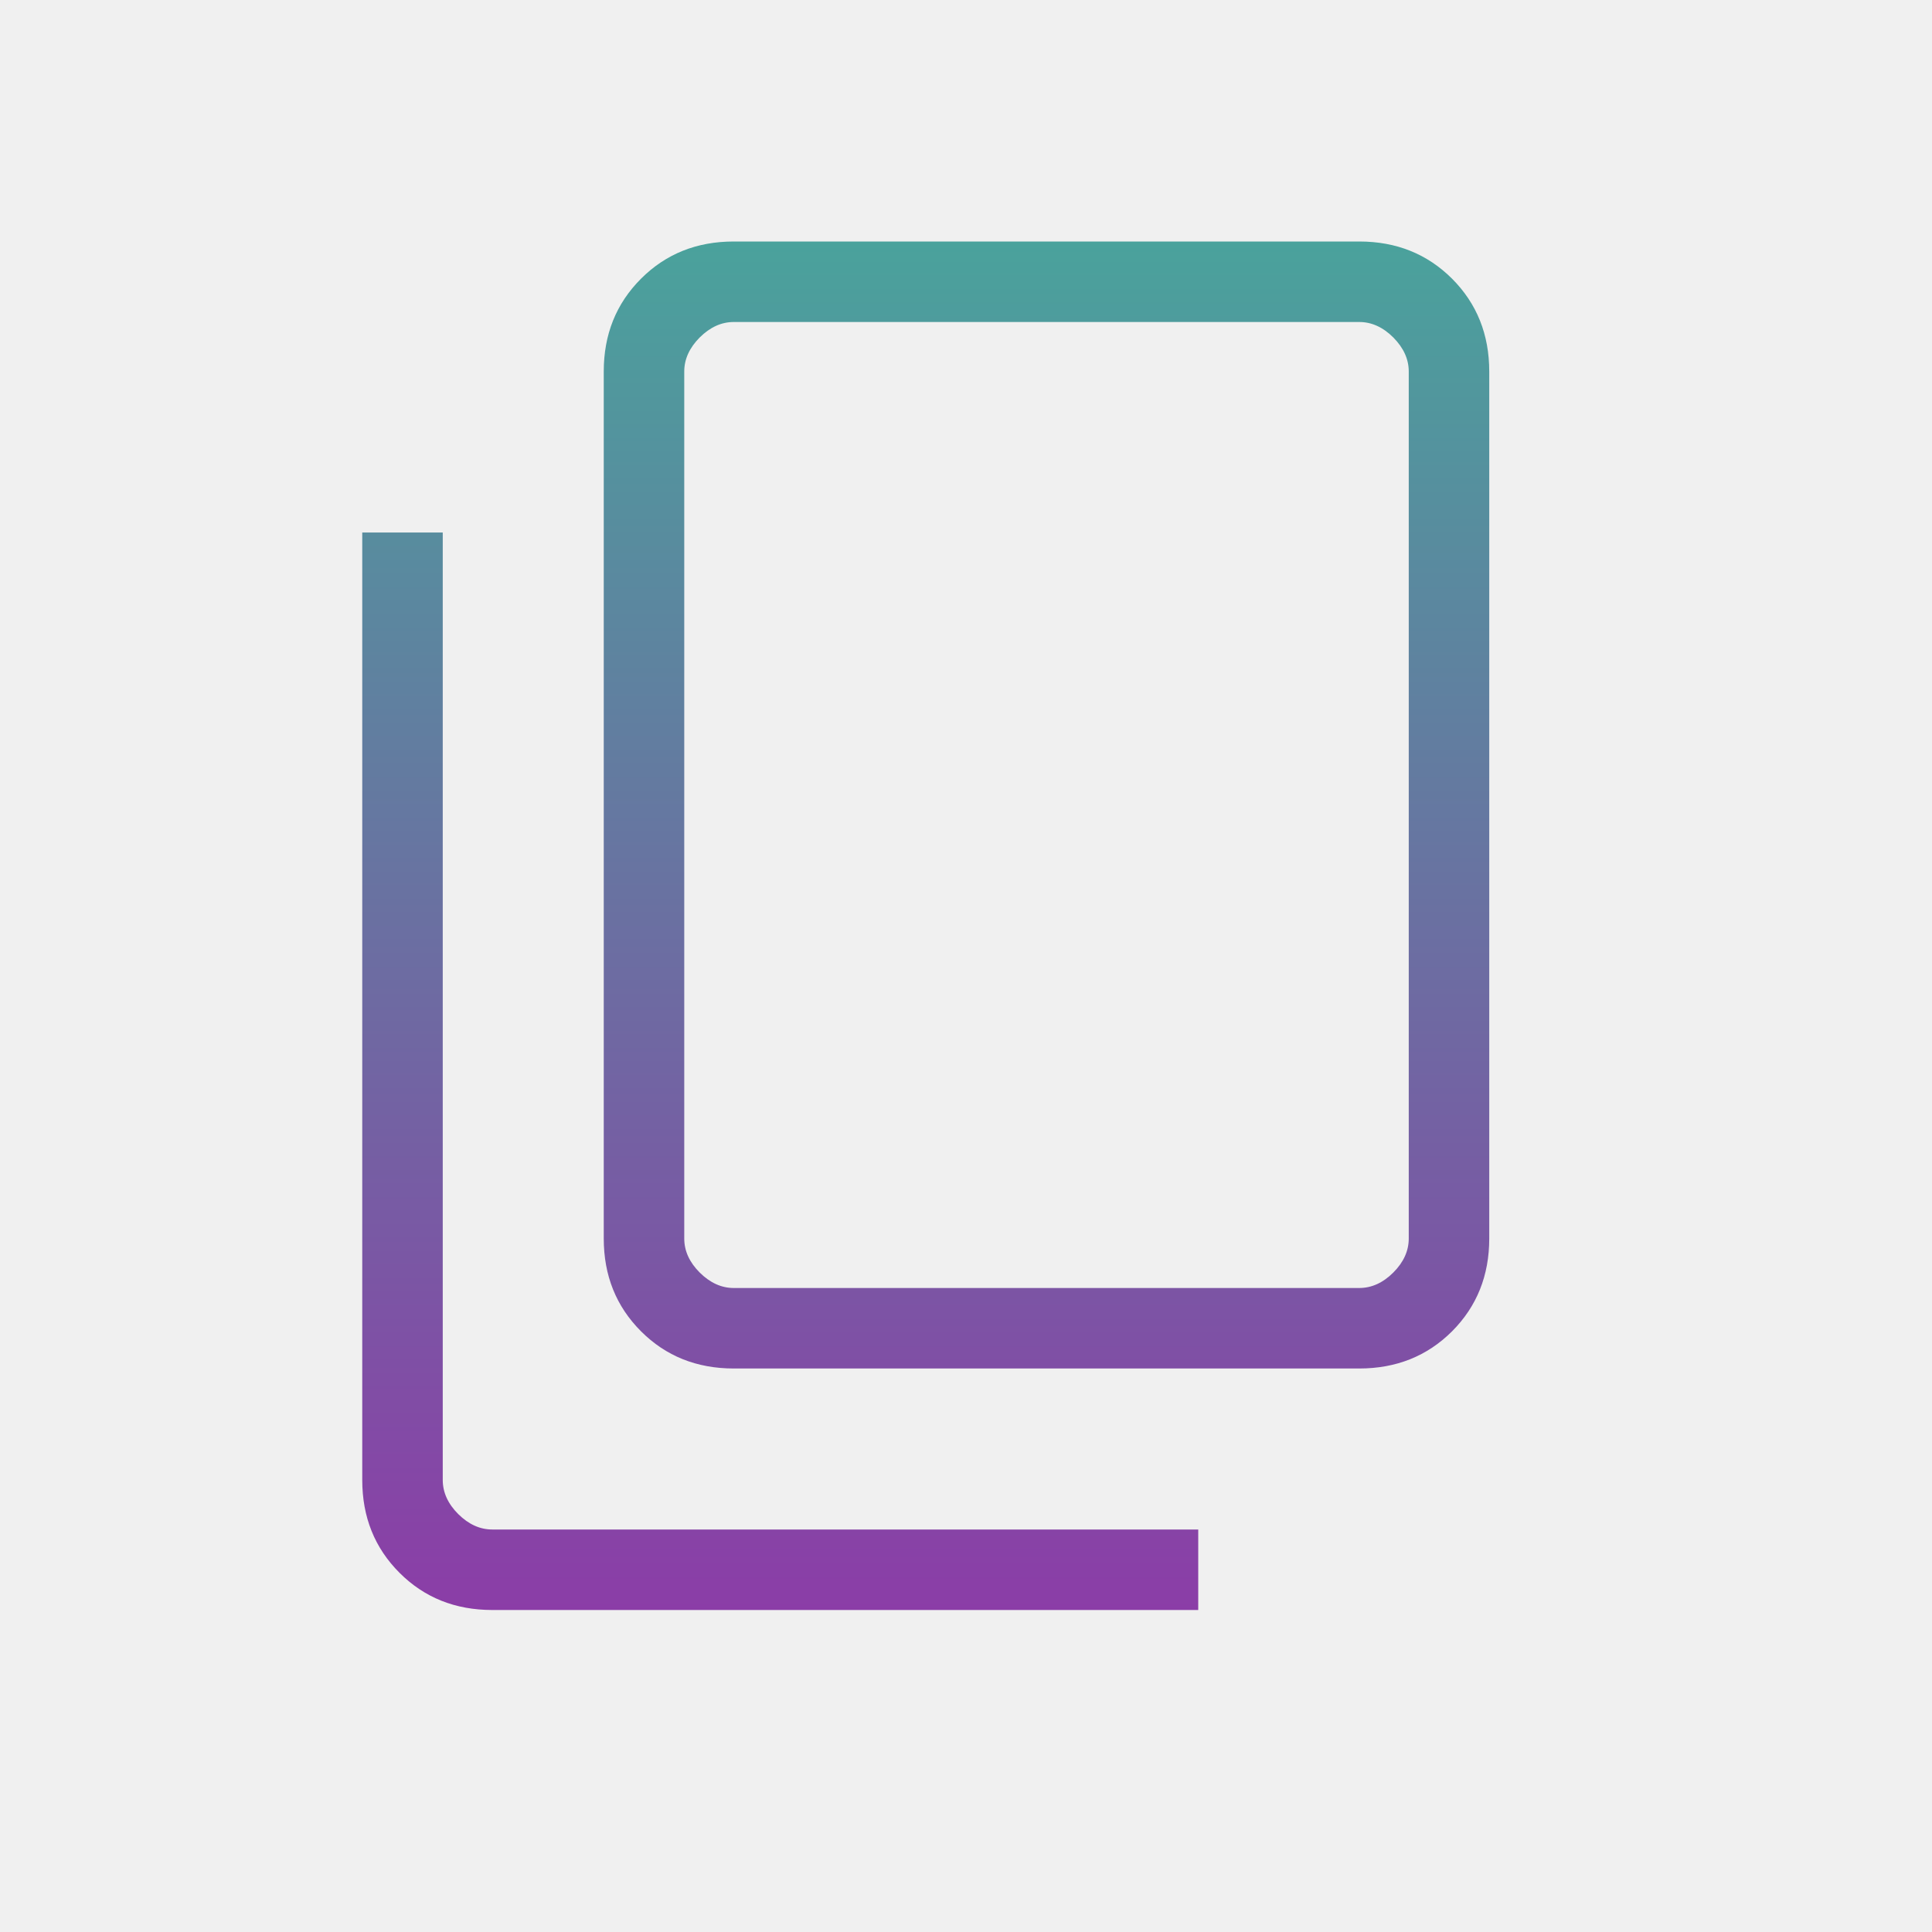
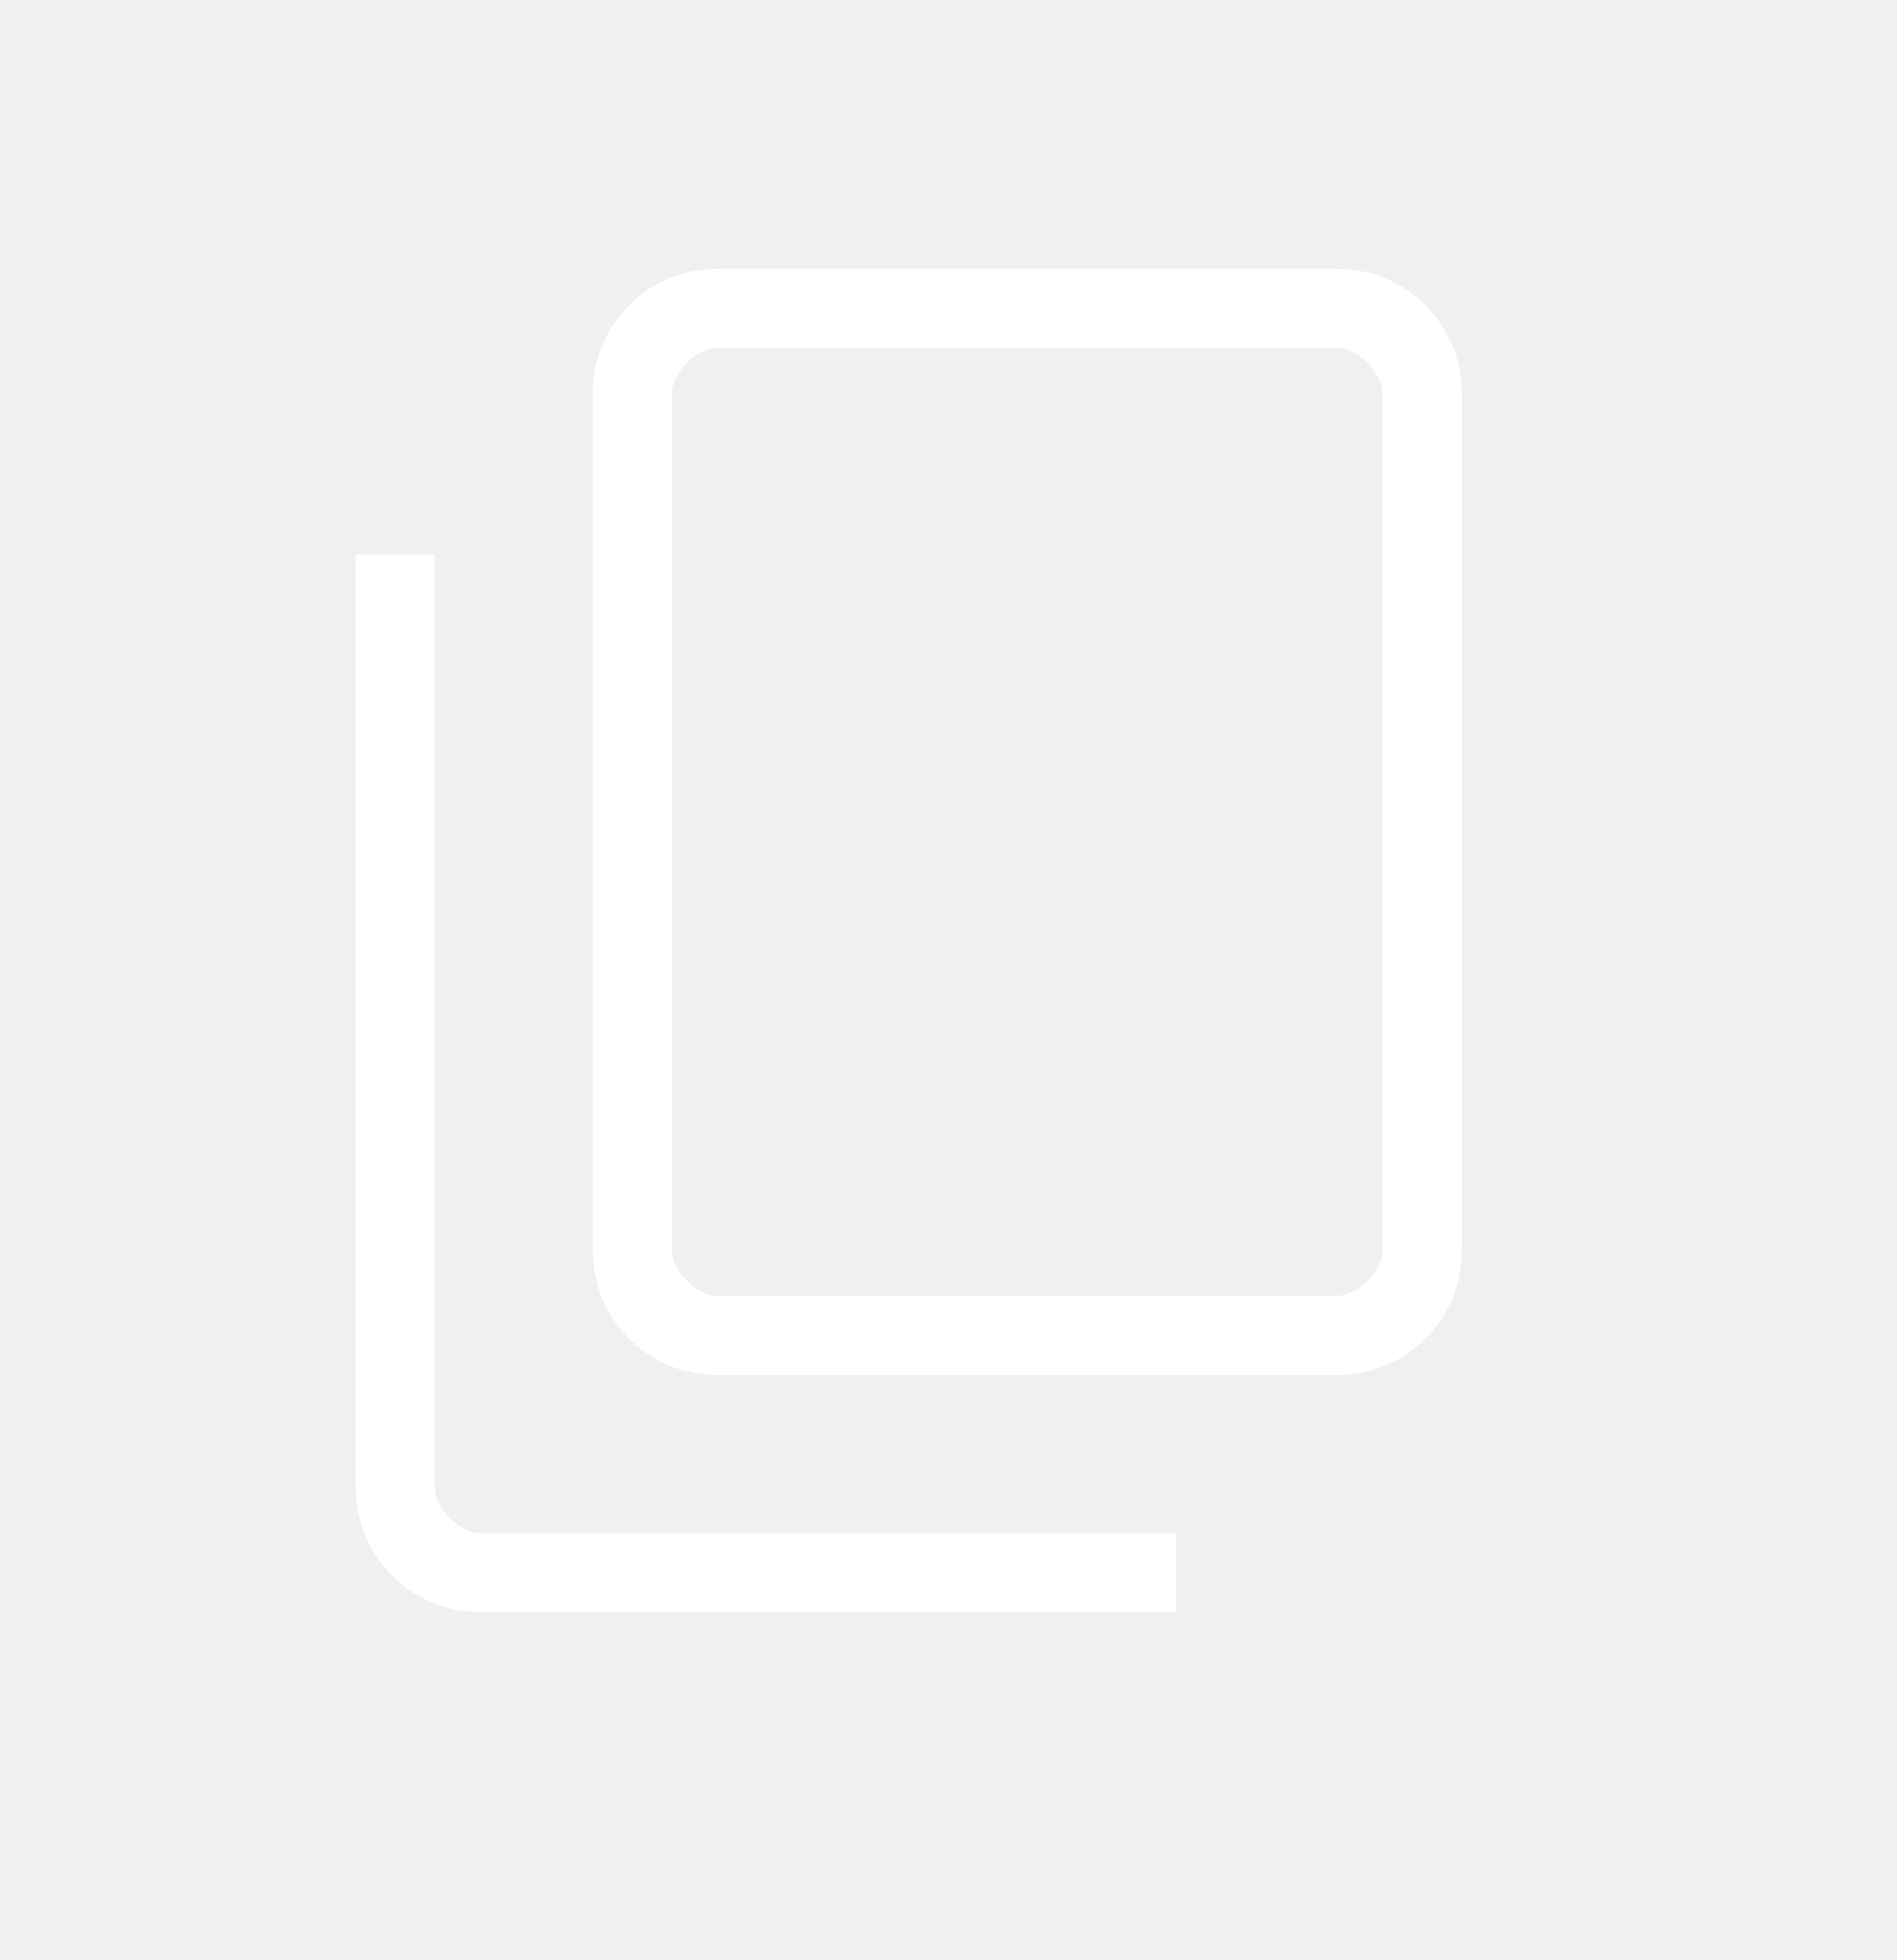
- <svg xmlns="http://www.w3.org/2000/svg" width="24" height="24" viewBox="0 0 24 24" fill="none">
+ <svg xmlns="http://www.w3.org/2000/svg" width="30" height="31" viewBox="0 0 30 31" fill="none">
  <g id="content_copy_FILL0_wght200_GRAD0_opsz24 (3) 1">
-     <path id="Vector" d="M9.115 17C8.655 17 8.271 16.846 7.963 16.538C7.654 16.229 7.5 15.845 7.5 15.385V4.615C7.5 4.155 7.654 3.771 7.963 3.462C8.271 3.154 8.655 3 9.115 3H16.885C17.345 3 17.729 3.154 18.038 3.462C18.346 3.771 18.5 4.155 18.5 4.615V15.385C18.5 15.845 18.346 16.229 18.038 16.538C17.729 16.846 17.345 17 16.885 17H9.115ZM9.115 16H16.885C17.038 16 17.18 15.936 17.308 15.808C17.436 15.68 17.5 15.539 17.5 15.385V4.615C17.5 4.462 17.436 4.321 17.308 4.192C17.18 4.064 17.038 4 16.885 4H9.115C8.962 4 8.821 4.064 8.692 4.192C8.564 4.321 8.5 4.462 8.5 4.615V15.385C8.5 15.539 8.564 15.68 8.692 15.808C8.821 15.936 8.962 16 9.115 16ZM6.115 20C5.655 20 5.271 19.846 4.963 19.538C4.654 19.229 4.5 18.845 4.5 18.385V6.615H5.5V18.385C5.5 18.538 5.564 18.68 5.692 18.808C5.821 18.936 5.962 19 6.115 19H14.885V20H6.115Z" fill="url(#paint0_linear_32_45512)" />
+     <path id="Vector" d="M11.394 21.75C10.819 21.75 10.338 21.557 9.953 21.172C9.568 20.787 9.375 20.306 9.375 19.731V6.269C9.375 5.694 9.568 5.214 9.953 4.828C10.338 4.443 10.819 4.25 11.394 4.25H21.106C21.681 4.25 22.162 4.443 22.547 4.828C22.932 5.214 23.125 5.694 23.125 6.269V19.731C23.125 20.306 22.932 20.787 22.547 21.172C22.162 21.557 21.681 21.75 21.106 21.75H11.394ZM11.394 20.5H21.106C21.298 20.5 21.474 20.42 21.635 20.26C21.795 20.099 21.875 19.923 21.875 19.731V6.269C21.875 6.077 21.795 5.901 21.635 5.74C21.474 5.58 21.298 5.5 21.106 5.5H11.394C11.202 5.5 11.026 5.58 10.865 5.74C10.705 5.901 10.625 6.077 10.625 6.269V19.731C10.625 19.923 10.705 20.099 10.865 20.26C11.026 20.42 11.202 20.5 11.394 20.5ZM7.644 25.5C7.069 25.5 6.589 25.307 6.203 24.922C5.818 24.537 5.625 24.056 5.625 23.481V8.769H6.875V23.481C6.875 23.673 6.955 23.849 7.115 24.01C7.276 24.17 7.452 24.25 7.644 24.25H18.606V25.5H7.644Z" fill="white" />
  </g>
-   <defs>
-     <linearGradient id="paint0_linear_32_45512" x1="11.5" y1="3" x2="11.5" y2="20" gradientUnits="userSpaceOnUse">
-       <stop stop-color="#4AA29C" />
-       <stop offset="1" stop-color="#8B3DA7" />
-     </linearGradient>
-   </defs>
</svg>
